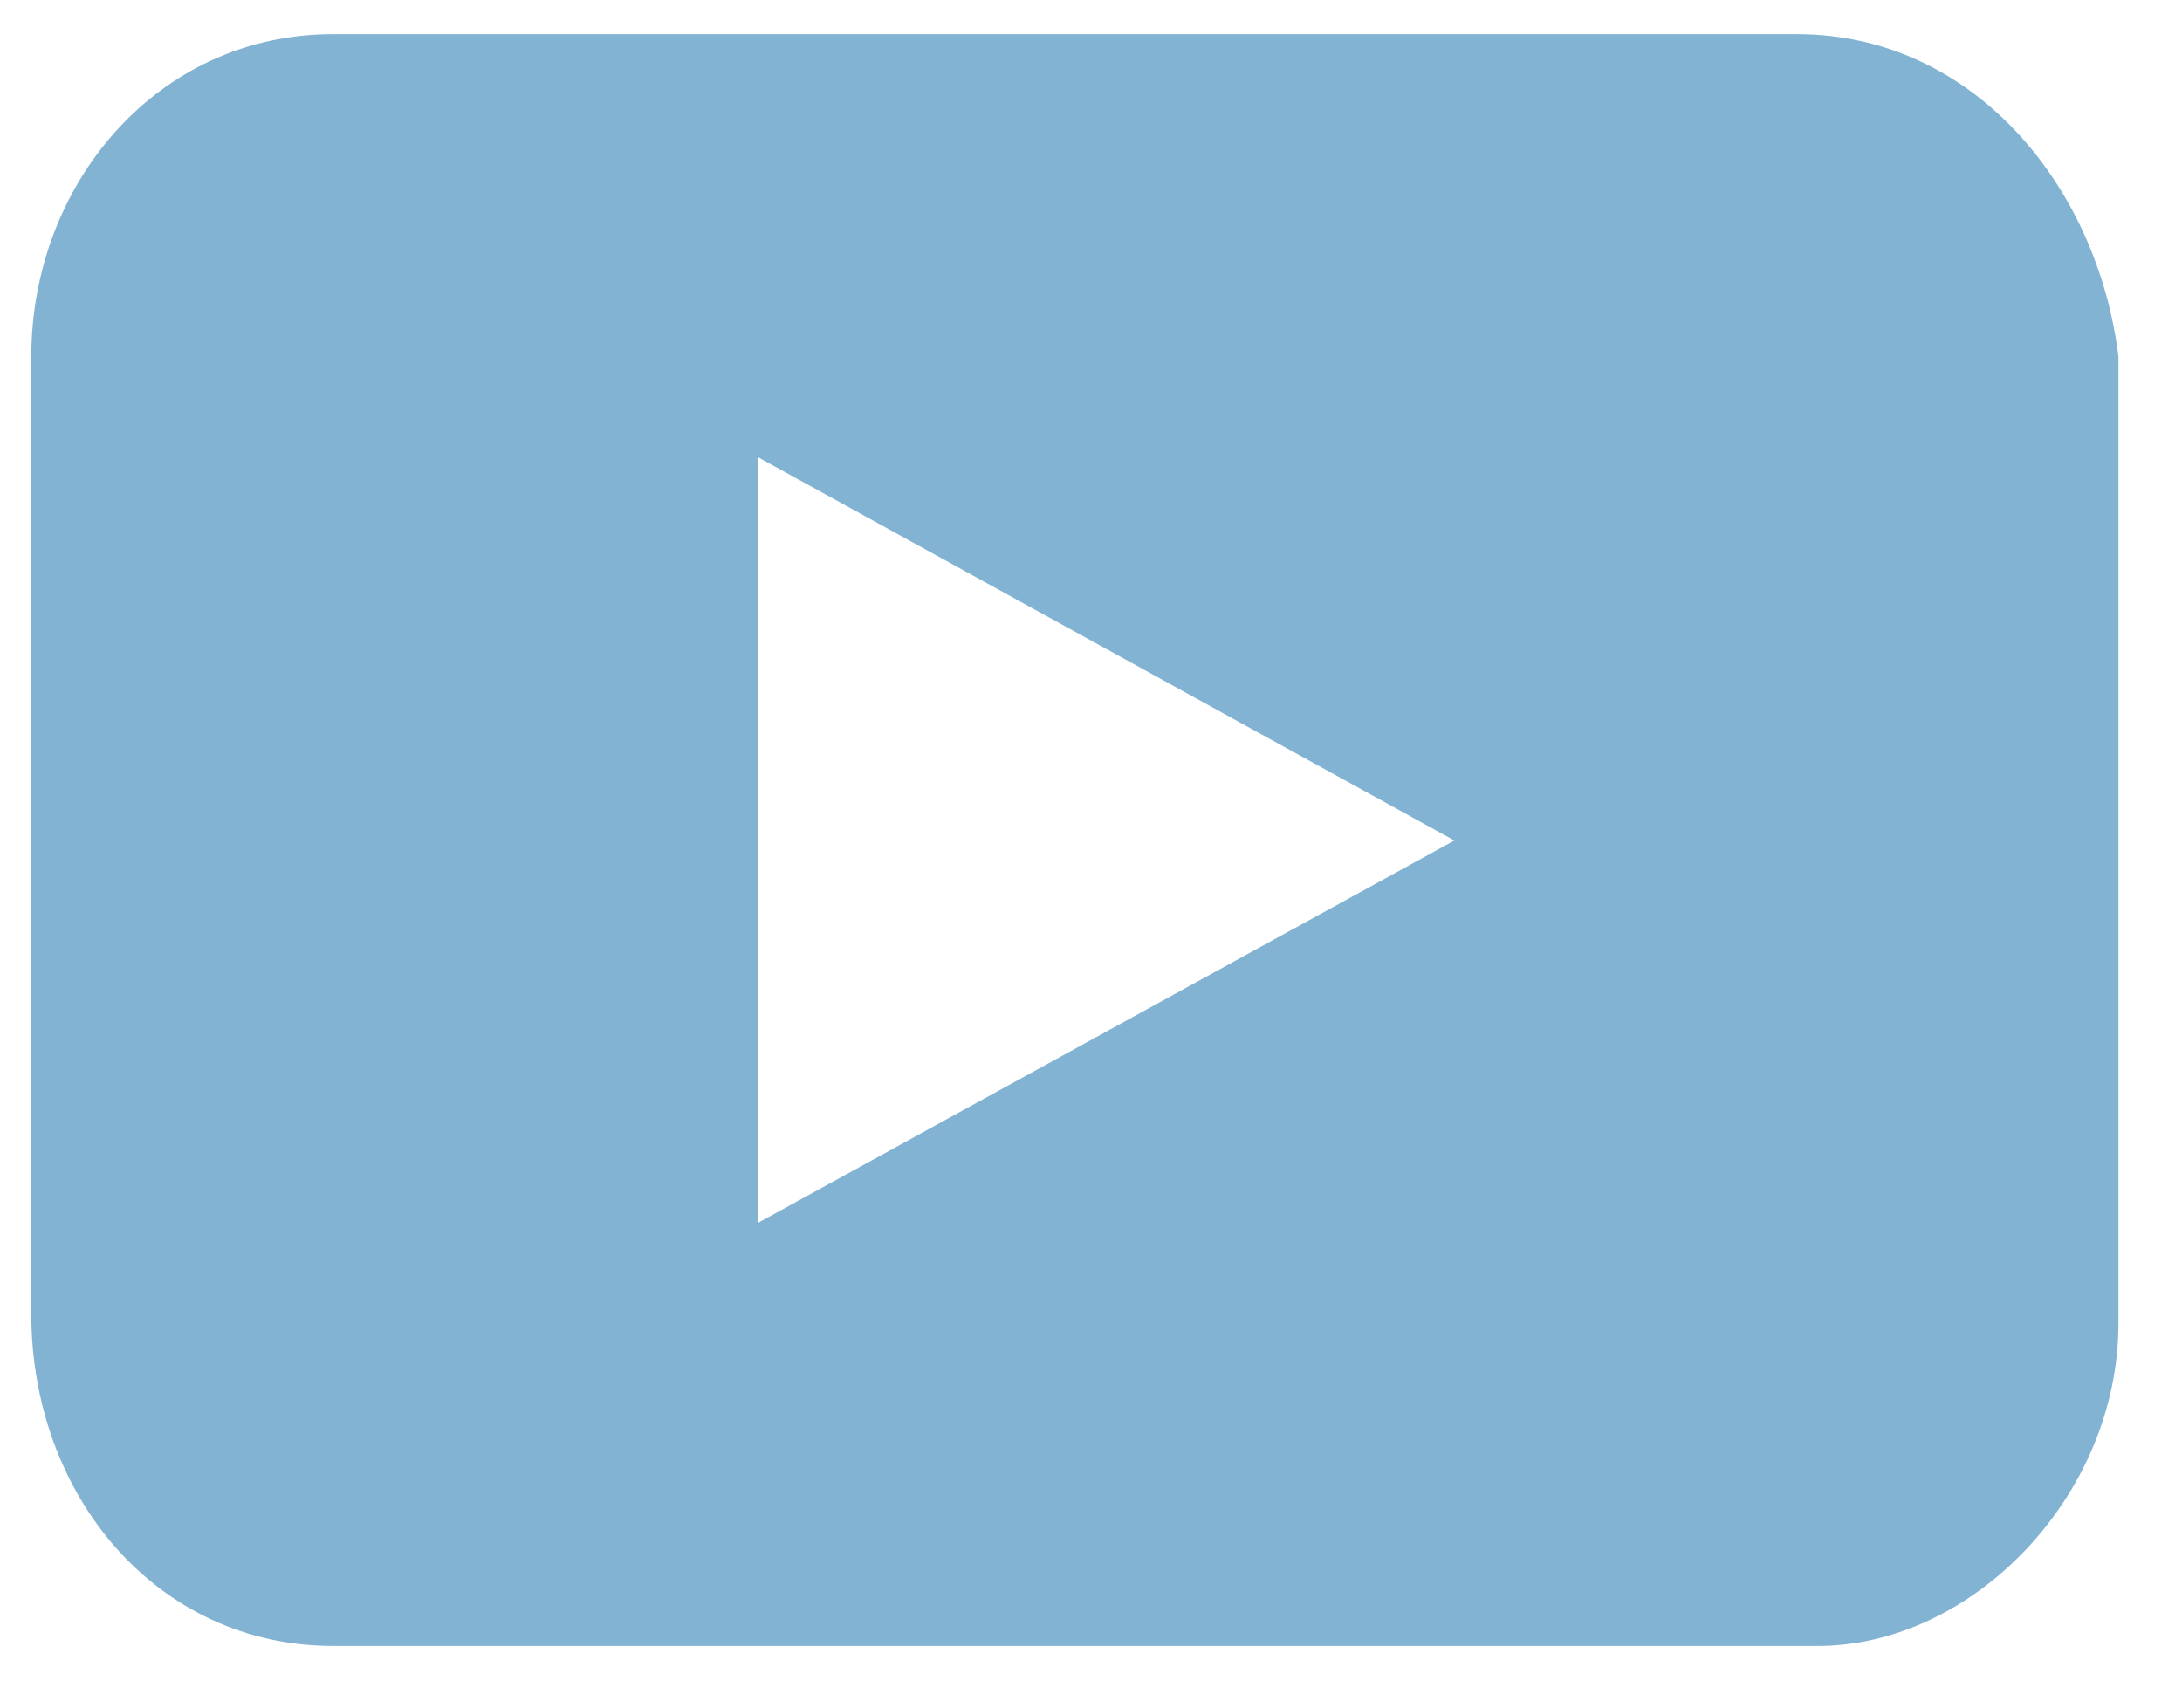
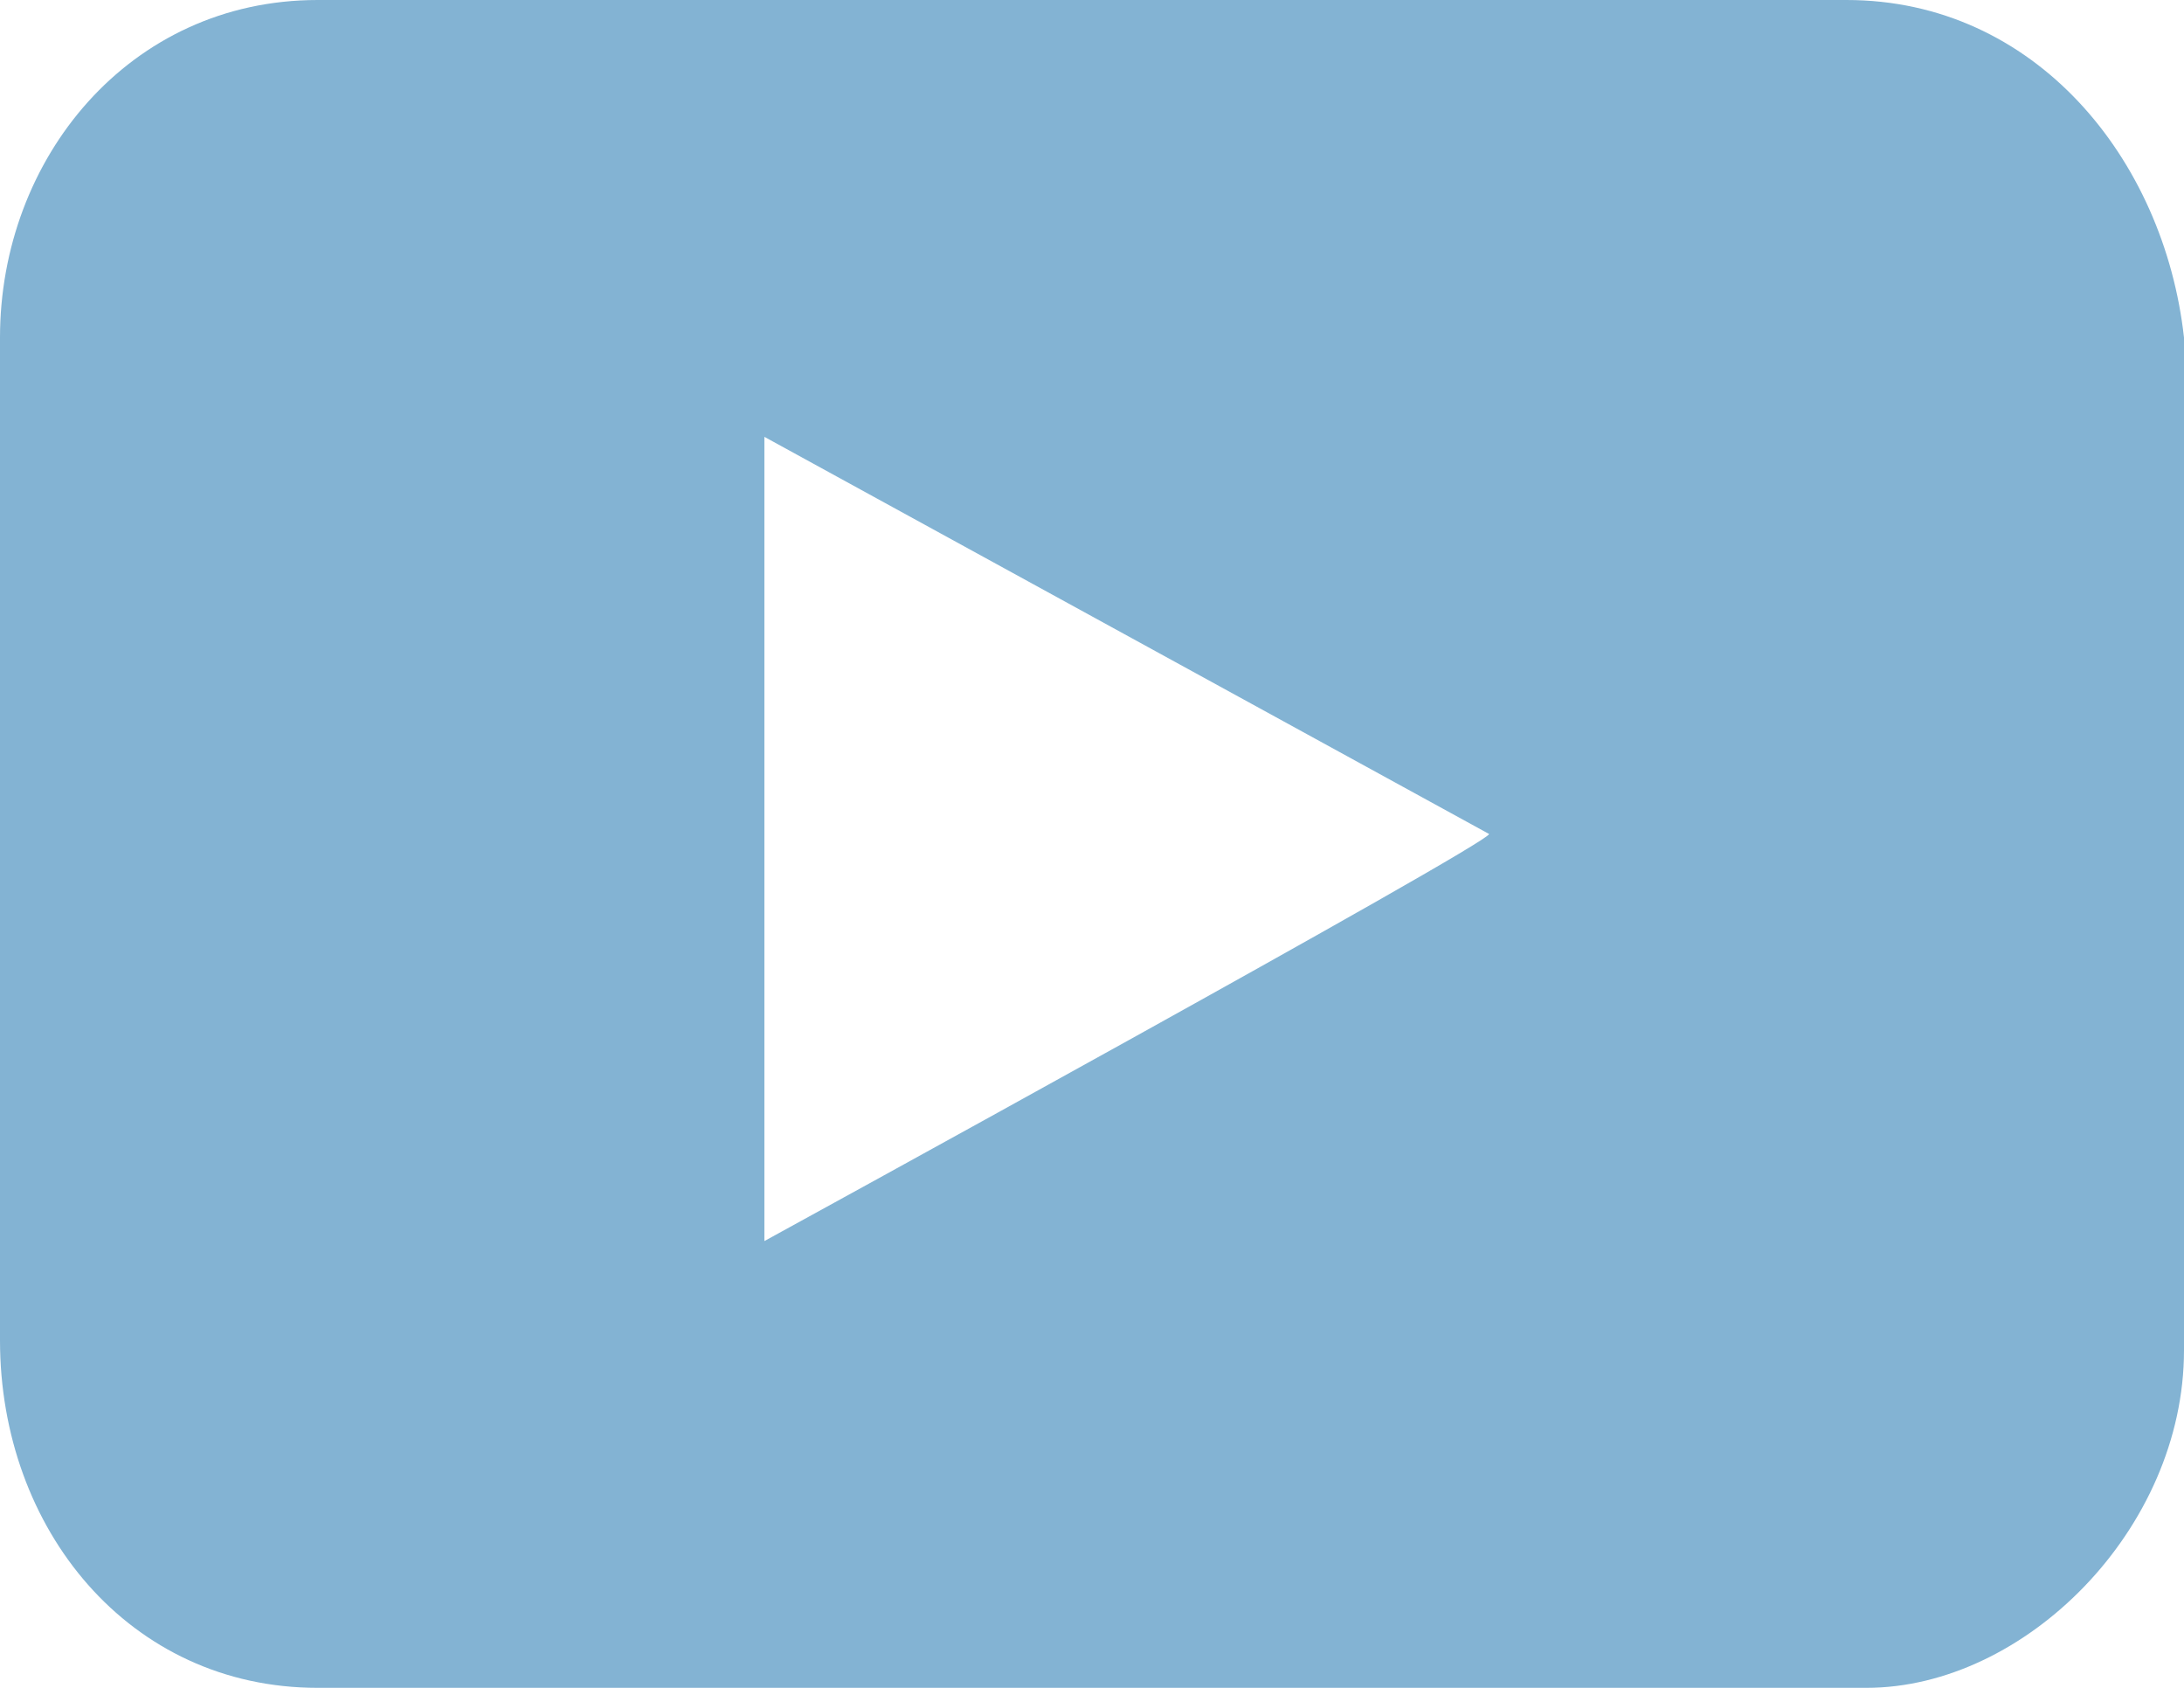
- <svg xmlns="http://www.w3.org/2000/svg" width="23" height="18" fill="none">
-   <path d="M18.94.36H3.51C1.65.36.33 1.95.33 3.76v10.09c0 1.91 1.32 3.5 3.18 3.5h15.65c1.64 0 3.17-1.59 3.17-3.4V3.76c-.22-1.8-1.53-3.4-3.39-3.4ZM7.99 12.89V4.82l7.34 4.04-7.34 4.03Z" fill="#83B3D3" />
+ <svg xmlns="http://www.w3.org/2000/svg" version="1.1" id="Layer_1" x="0px" y="0px" viewBox="0 0 22 17" style="enable-background:new 0 0 22 17;" xml:space="preserve">
+   <style type="text/css">
+ 	.st0{fill:#83B3D3;}
+ </style>
+   <path class="st0" d="M18.6,0H3.2C1.3,0,0,1.6,0,3.4v10.1C0,15.4,1.3,17,3.2,17h15.6c1.6,0,3.2-1.6,3.2-3.4V3.4  C21.8,1.6,20.5,0,18.6,0z M7.7,12.5V4.4l7.3,4C15,8.5,7.7,12.5,7.7,12.5z" />
</svg>
